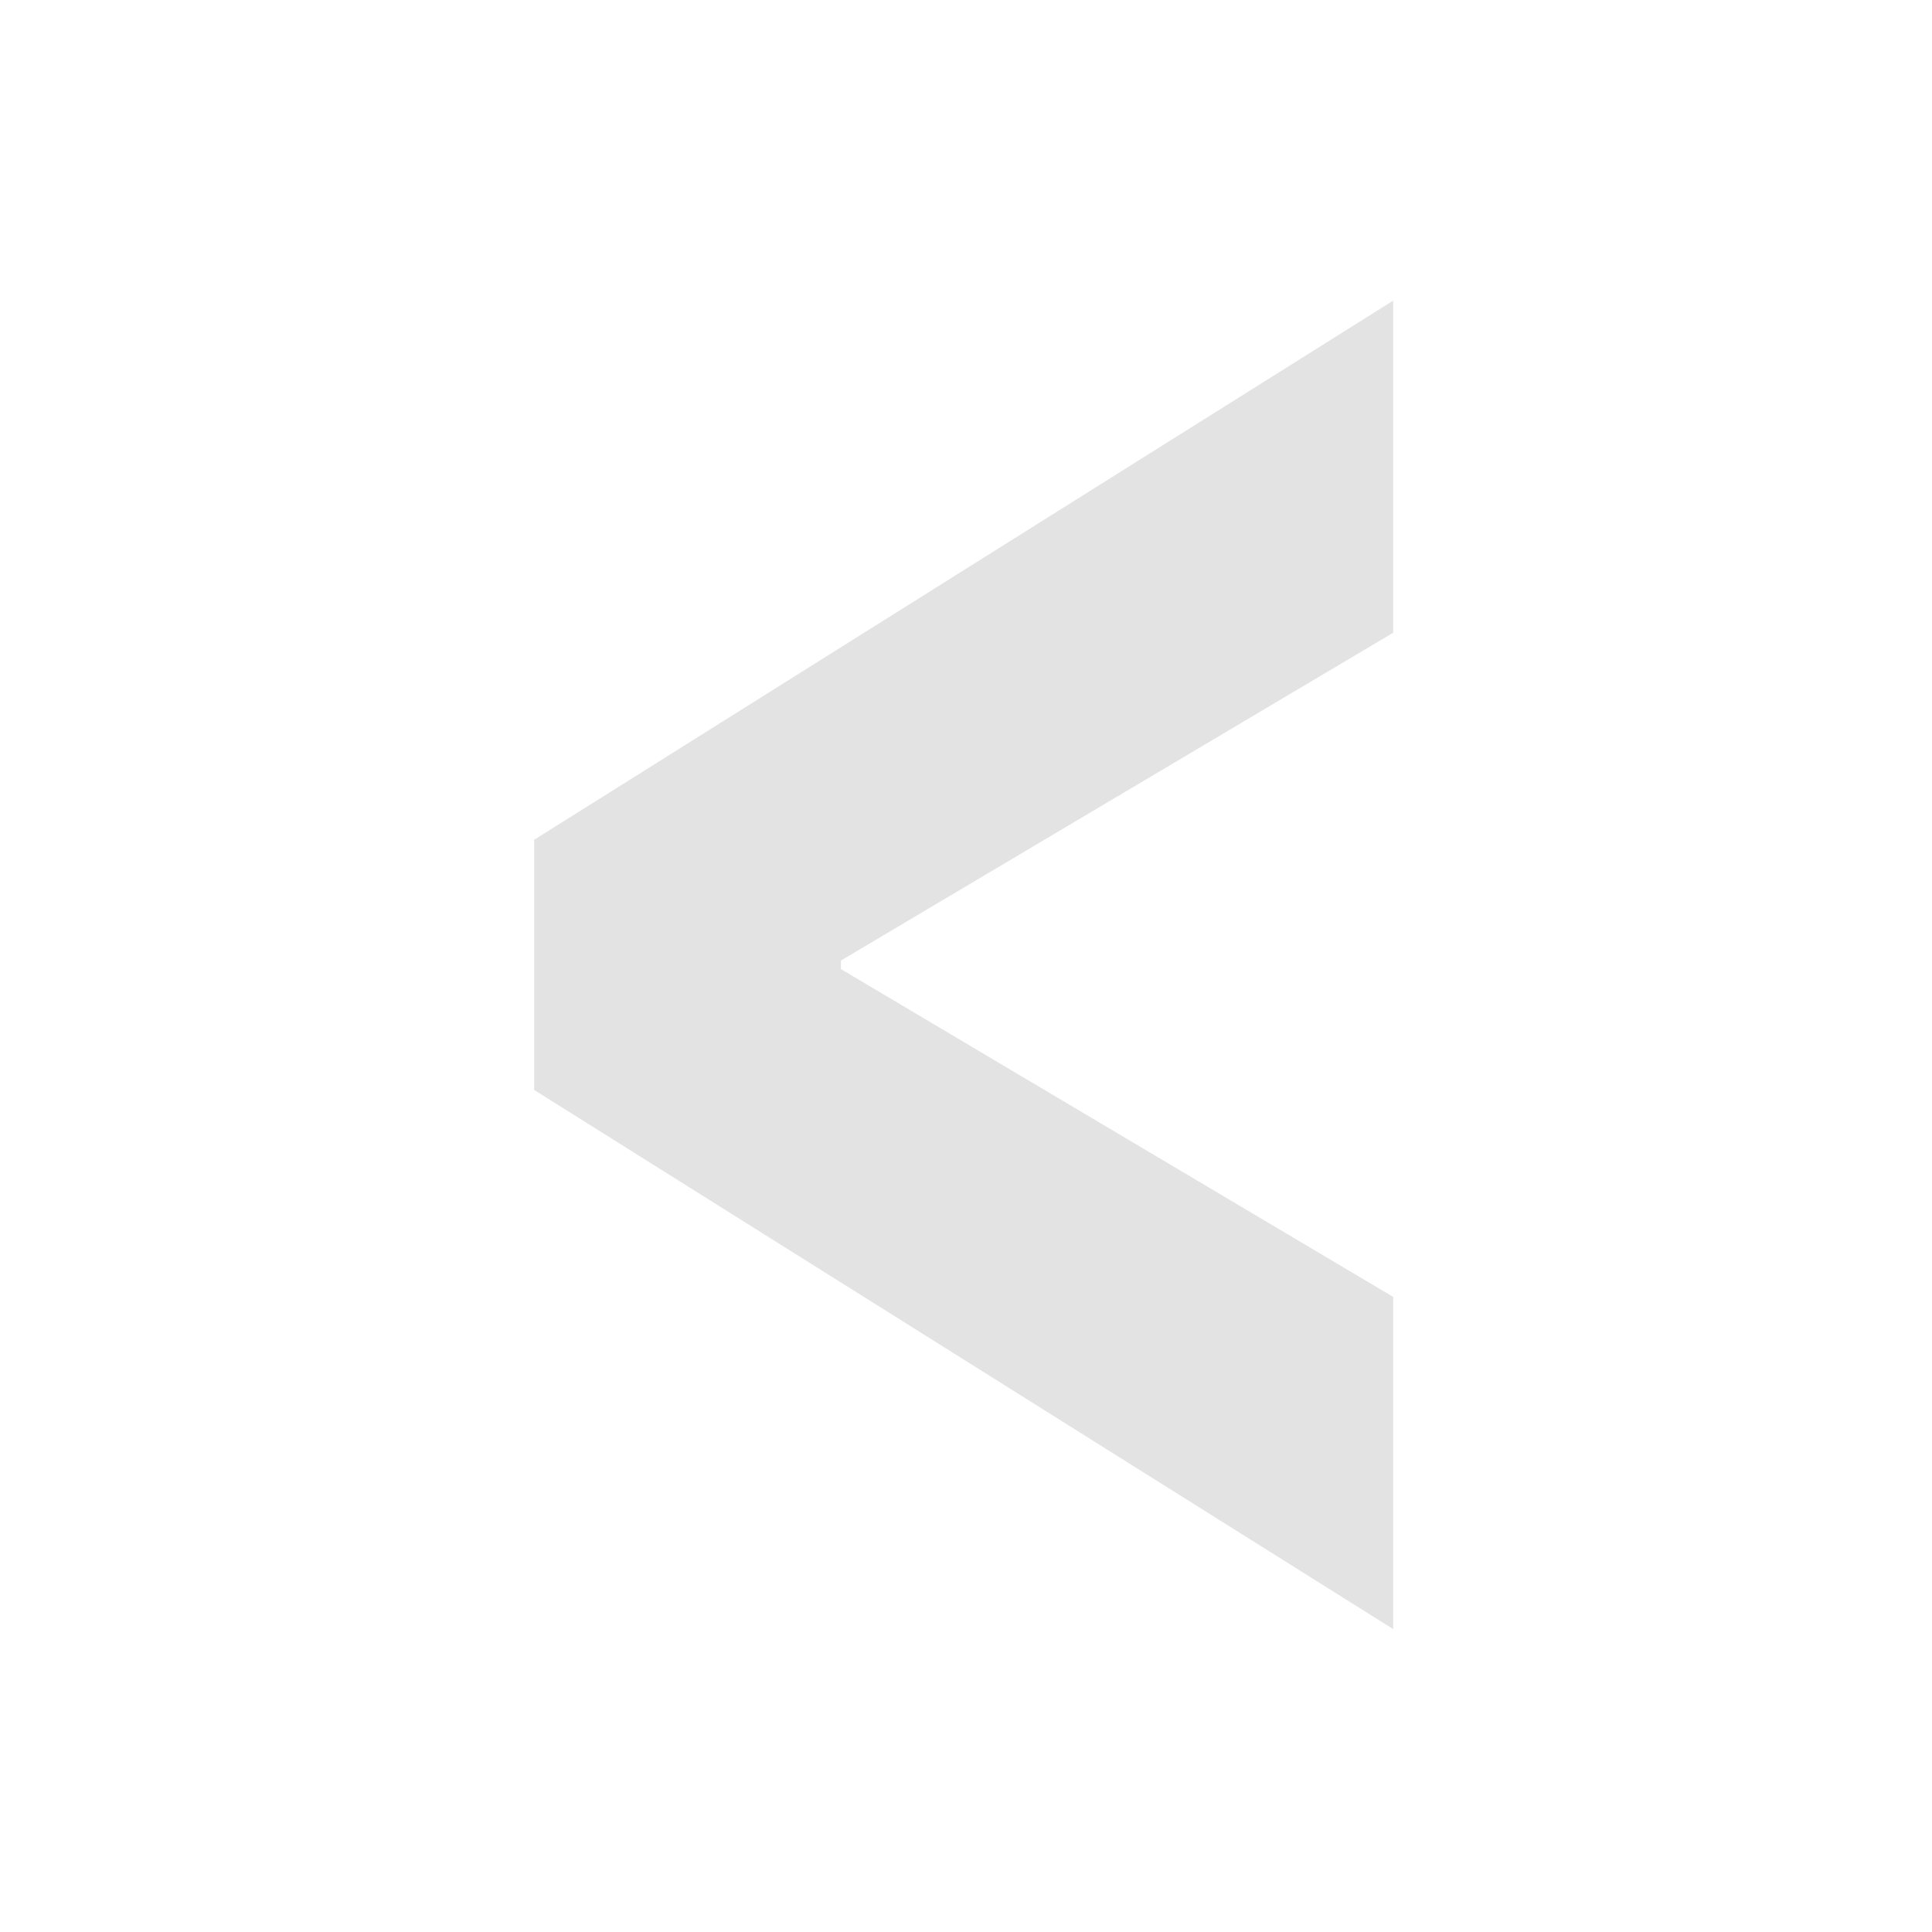
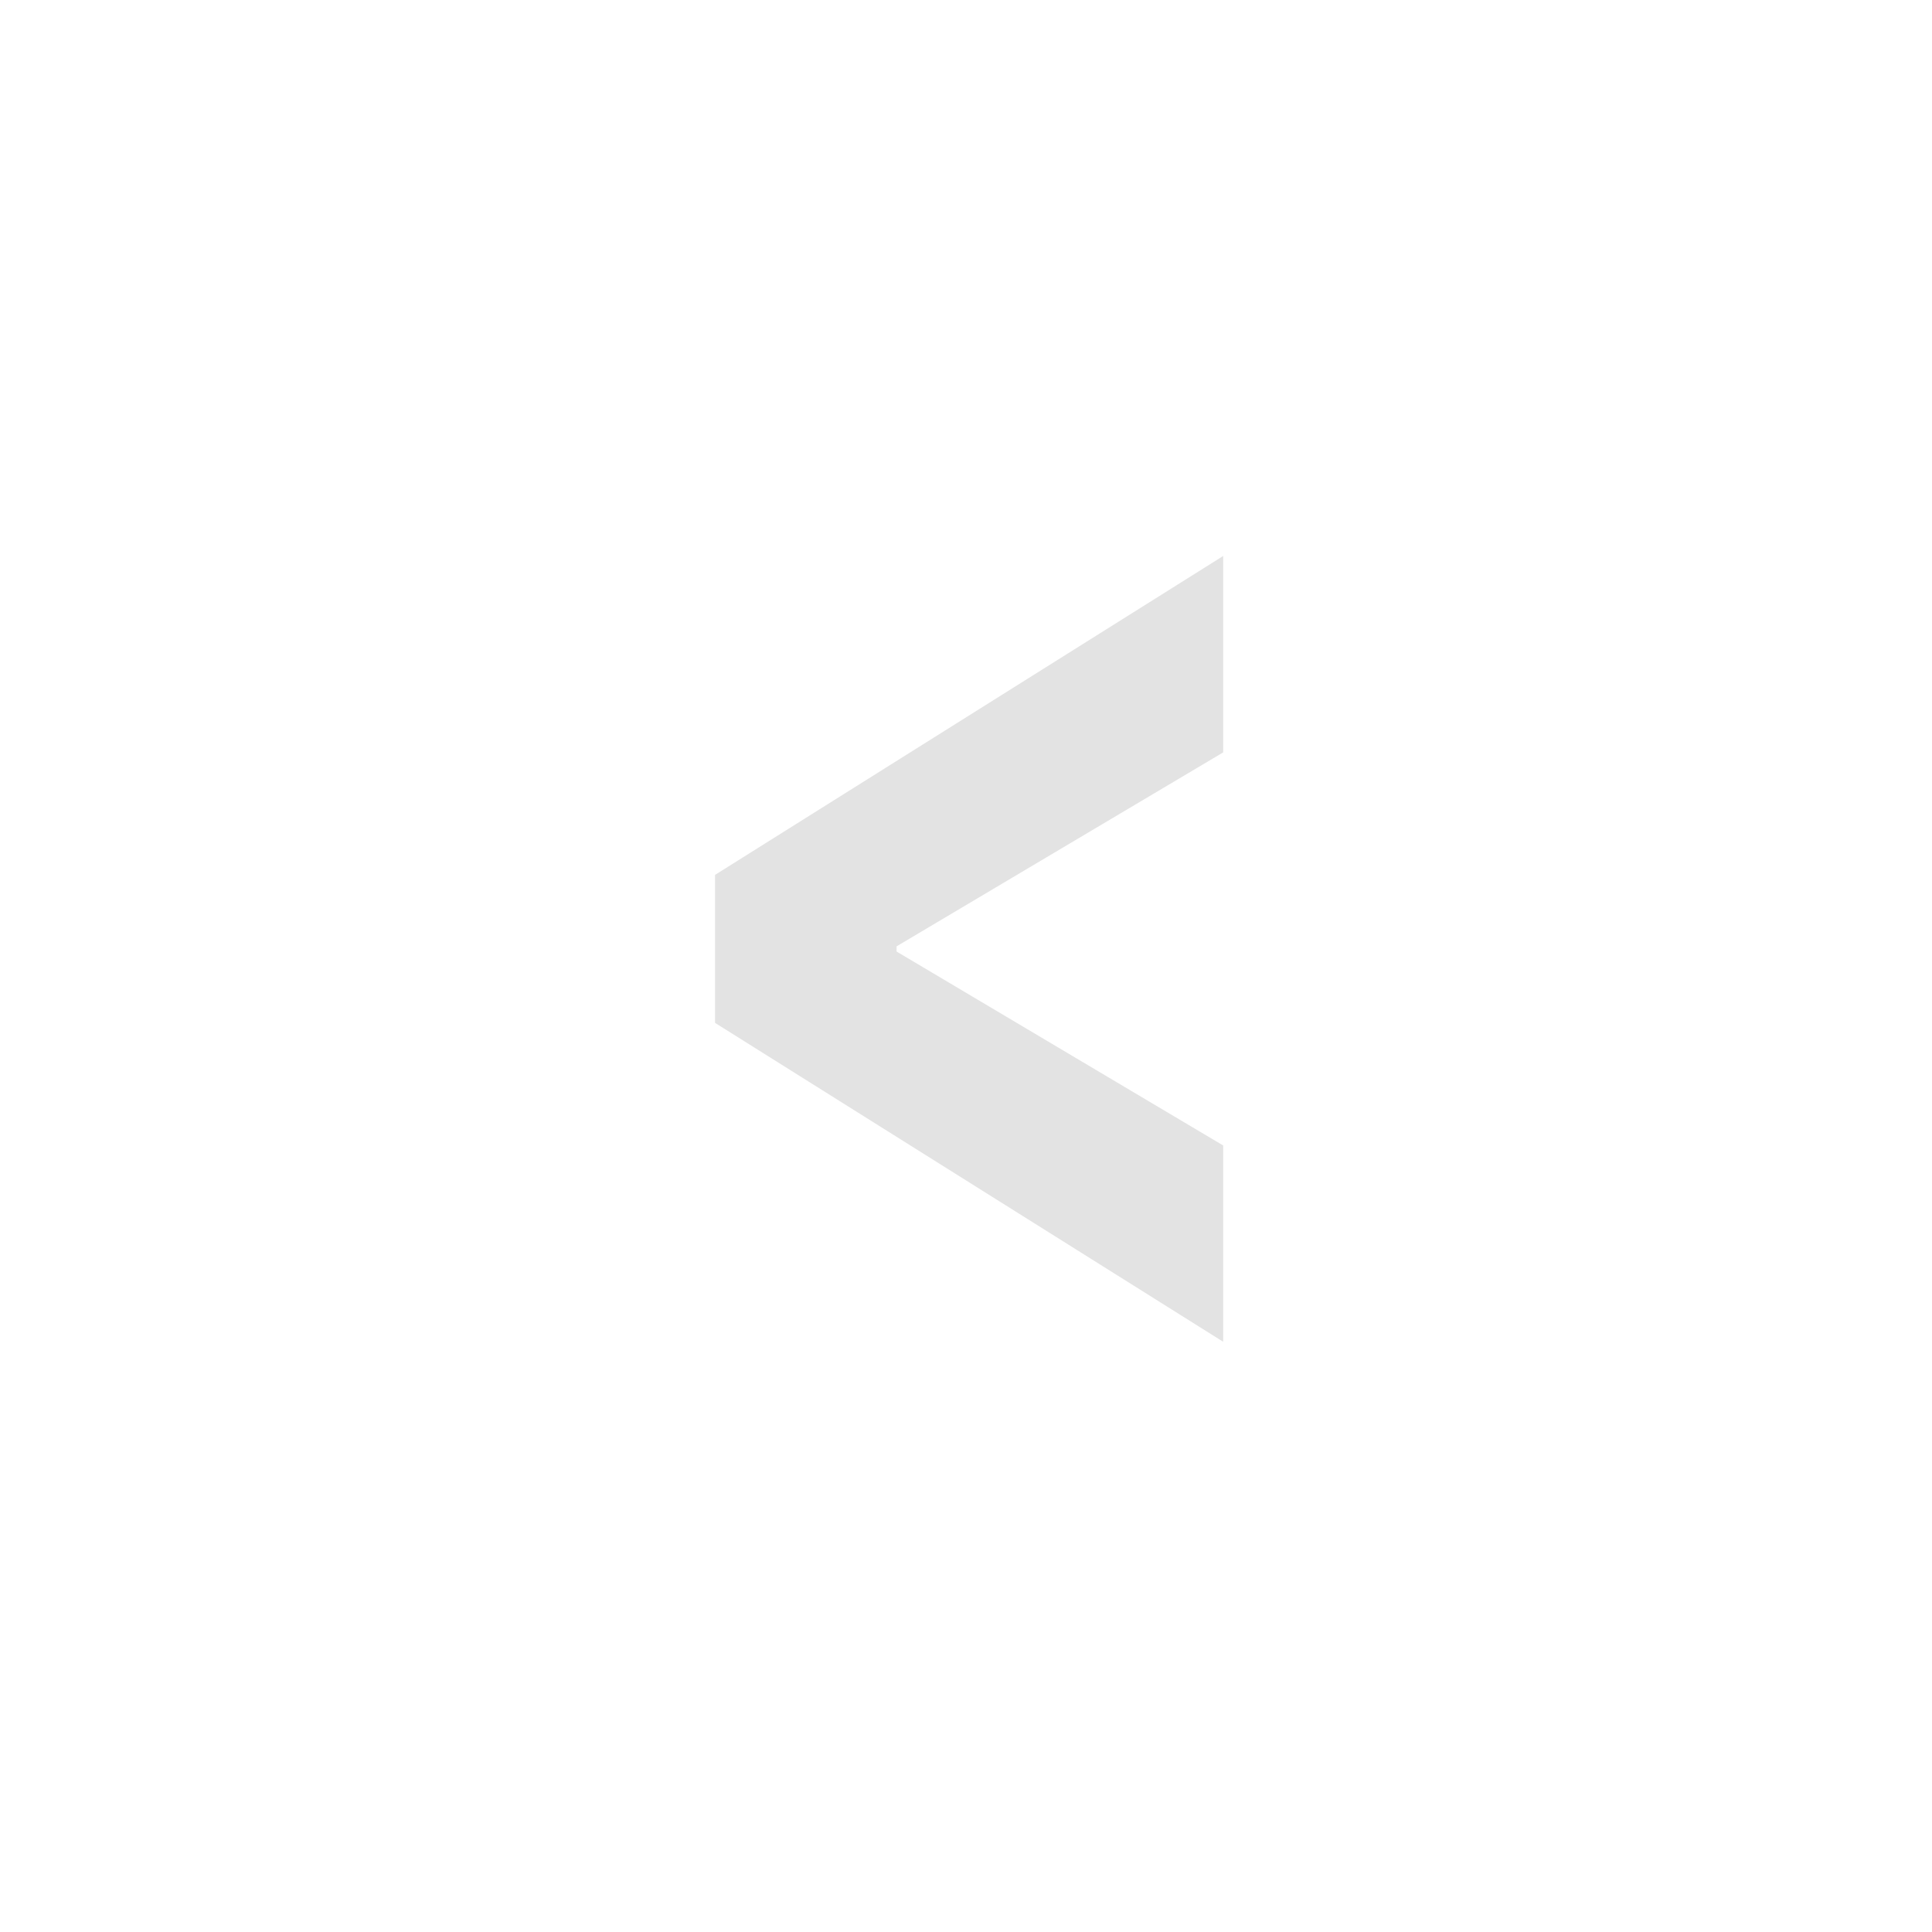
<svg xmlns="http://www.w3.org/2000/svg" width="18" height="18" viewBox="0 0 18 18" version="1.1" id="svg1">
  <defs id="defs1" />
  <g id="layer1">
-     <path style="font-weight:900;font-size:16.902px;font-family:'Source Code Pro';-inkscape-font-specification:'Source Code Pro Heavy';fill:#e3e3e3;stroke-width:0.422;stroke-opacity:0.369" d="M 12.98,15.178 4.977,10.155 V 7.824 L 12.98,2.801 V 5.895 L 7.835,8.949 v 0.08 l 5.145,3.054 z" id="text1" aria-label="&lt;" />
+     <path style="font-weight:900;font-size:16.902px;font-family:'Source Code Pro';-inkscape-font-specification:'Source Code Pro Heavy';fill:#e3e3e3;stroke-width:0.25;stroke-opacity:0.369" d="M 11.396,12.501 6.662,9.53 V 8.151 L 11.396,5.18 V 7.01 L 8.353,8.817 v 0.048 l 3.043,1.807 z" id="text1" aria-label="&lt;" />
  </g>
</svg>
